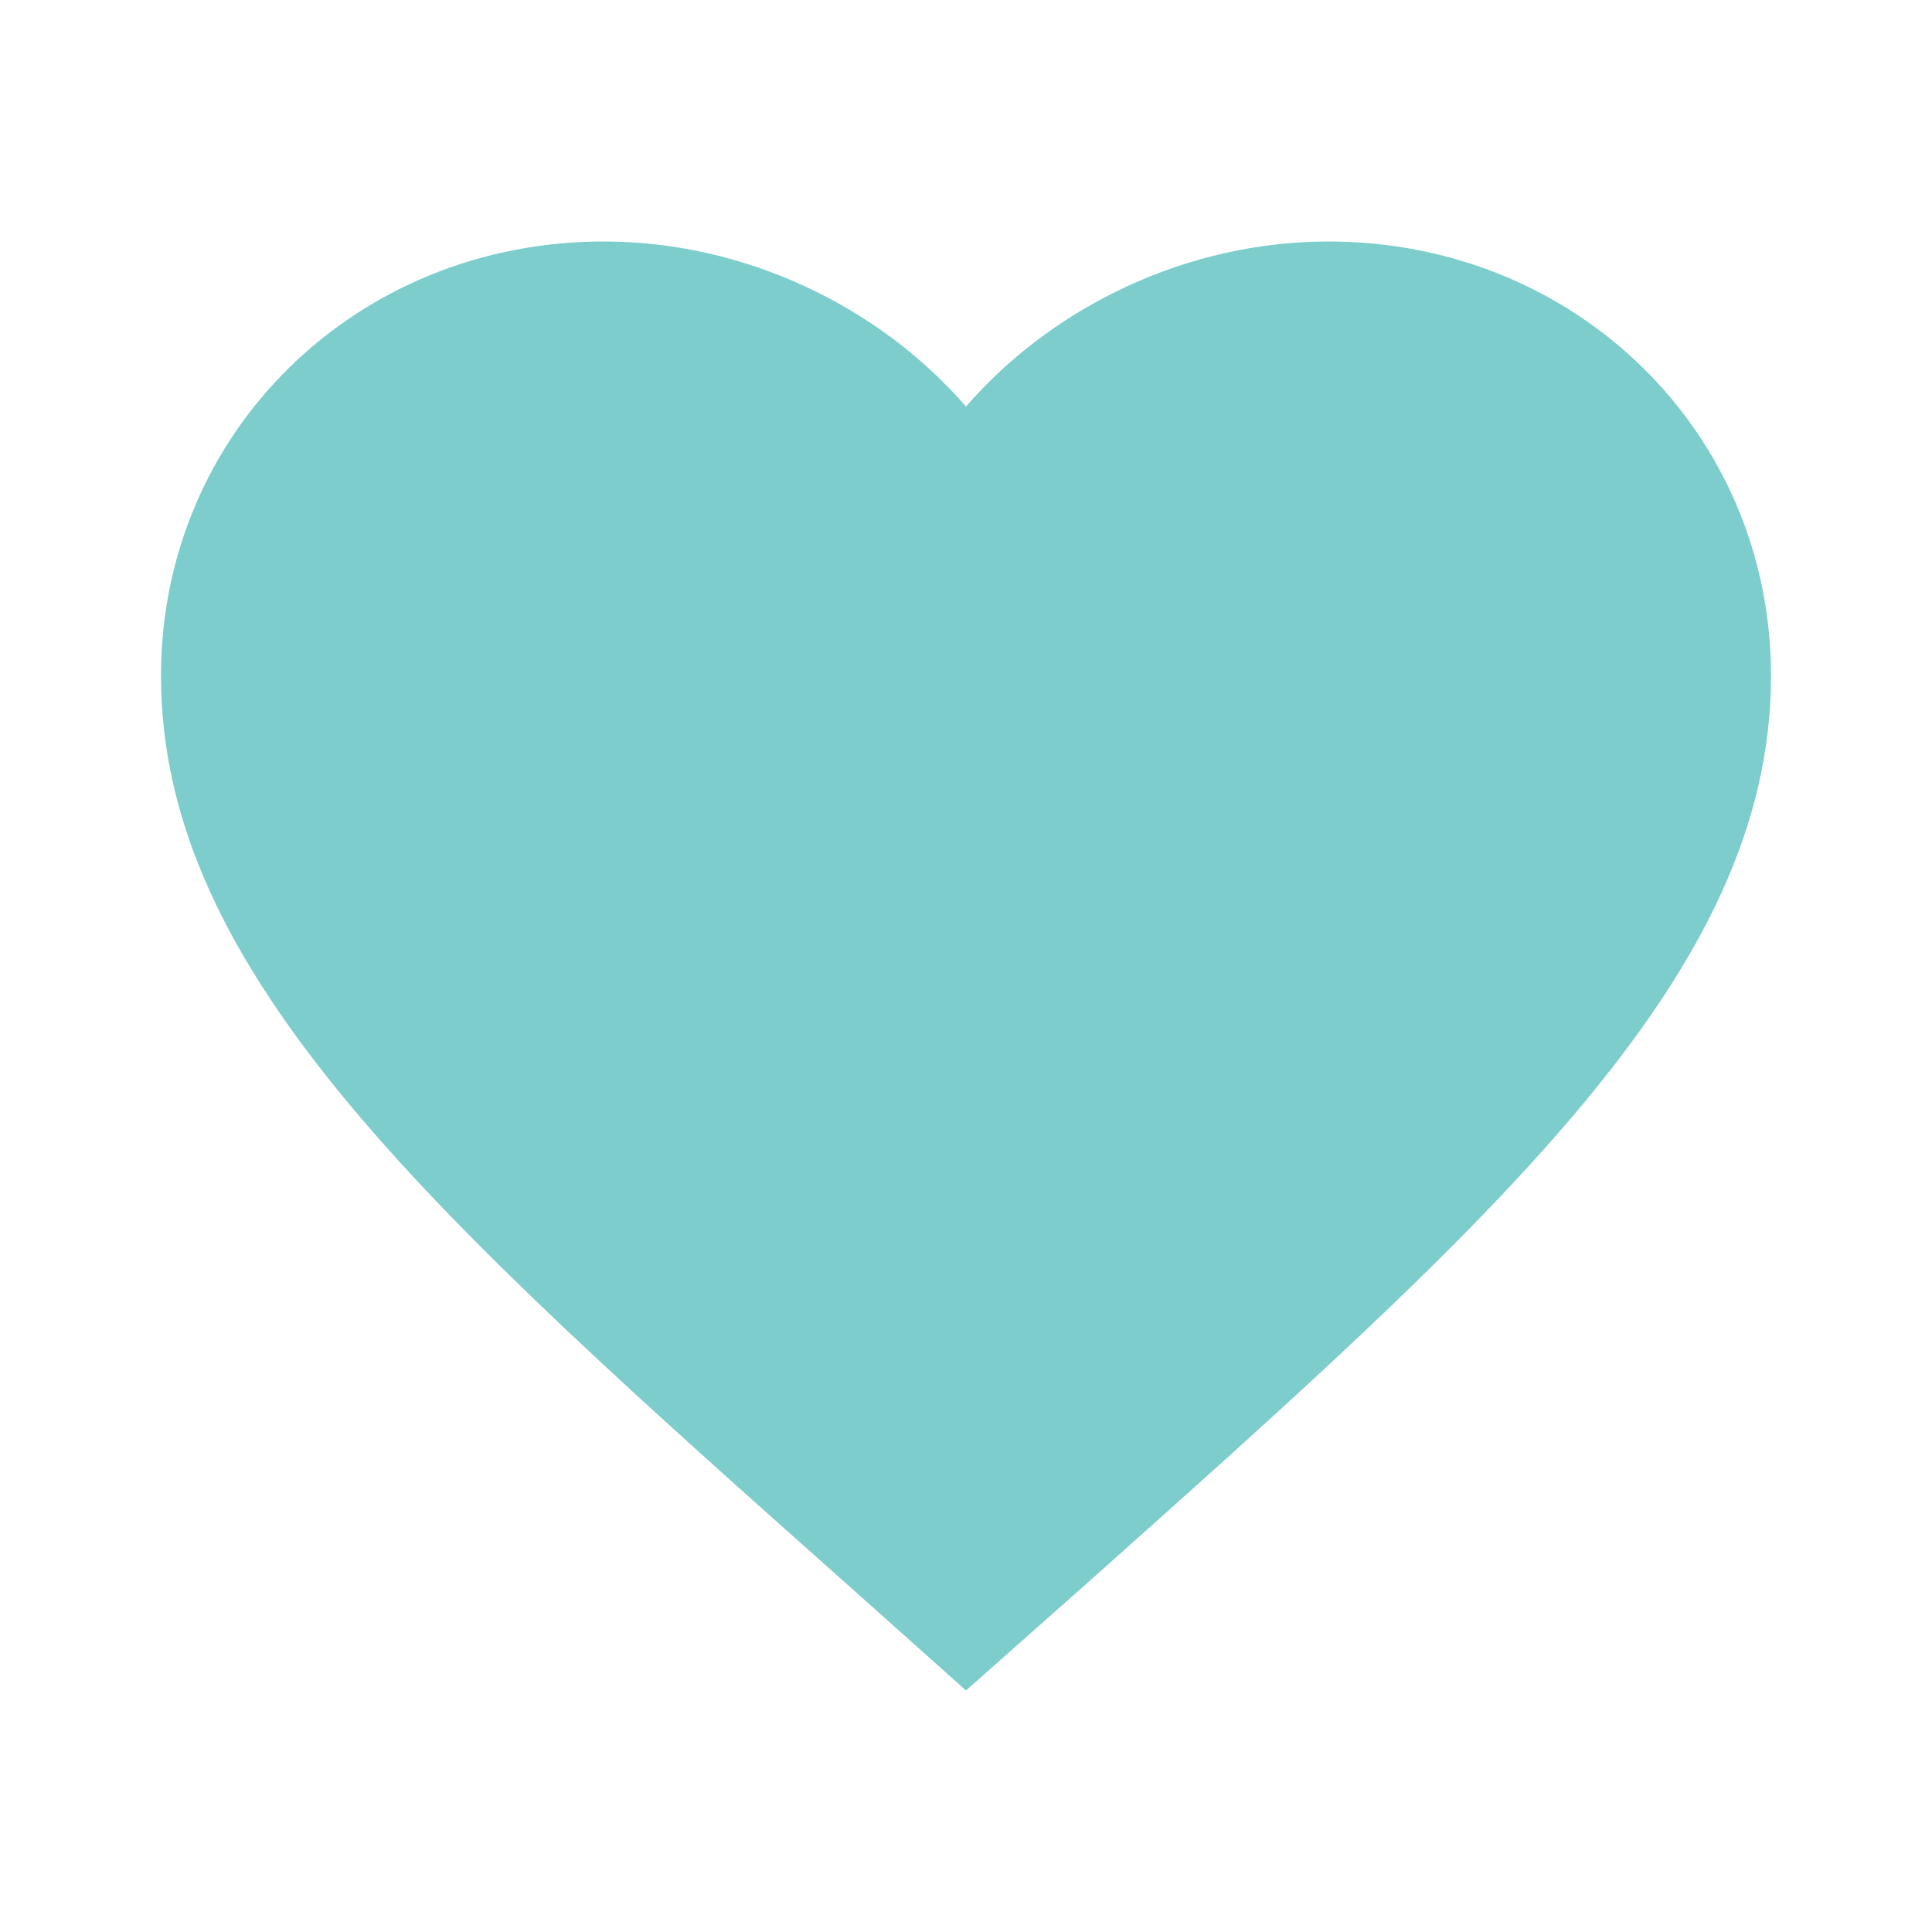
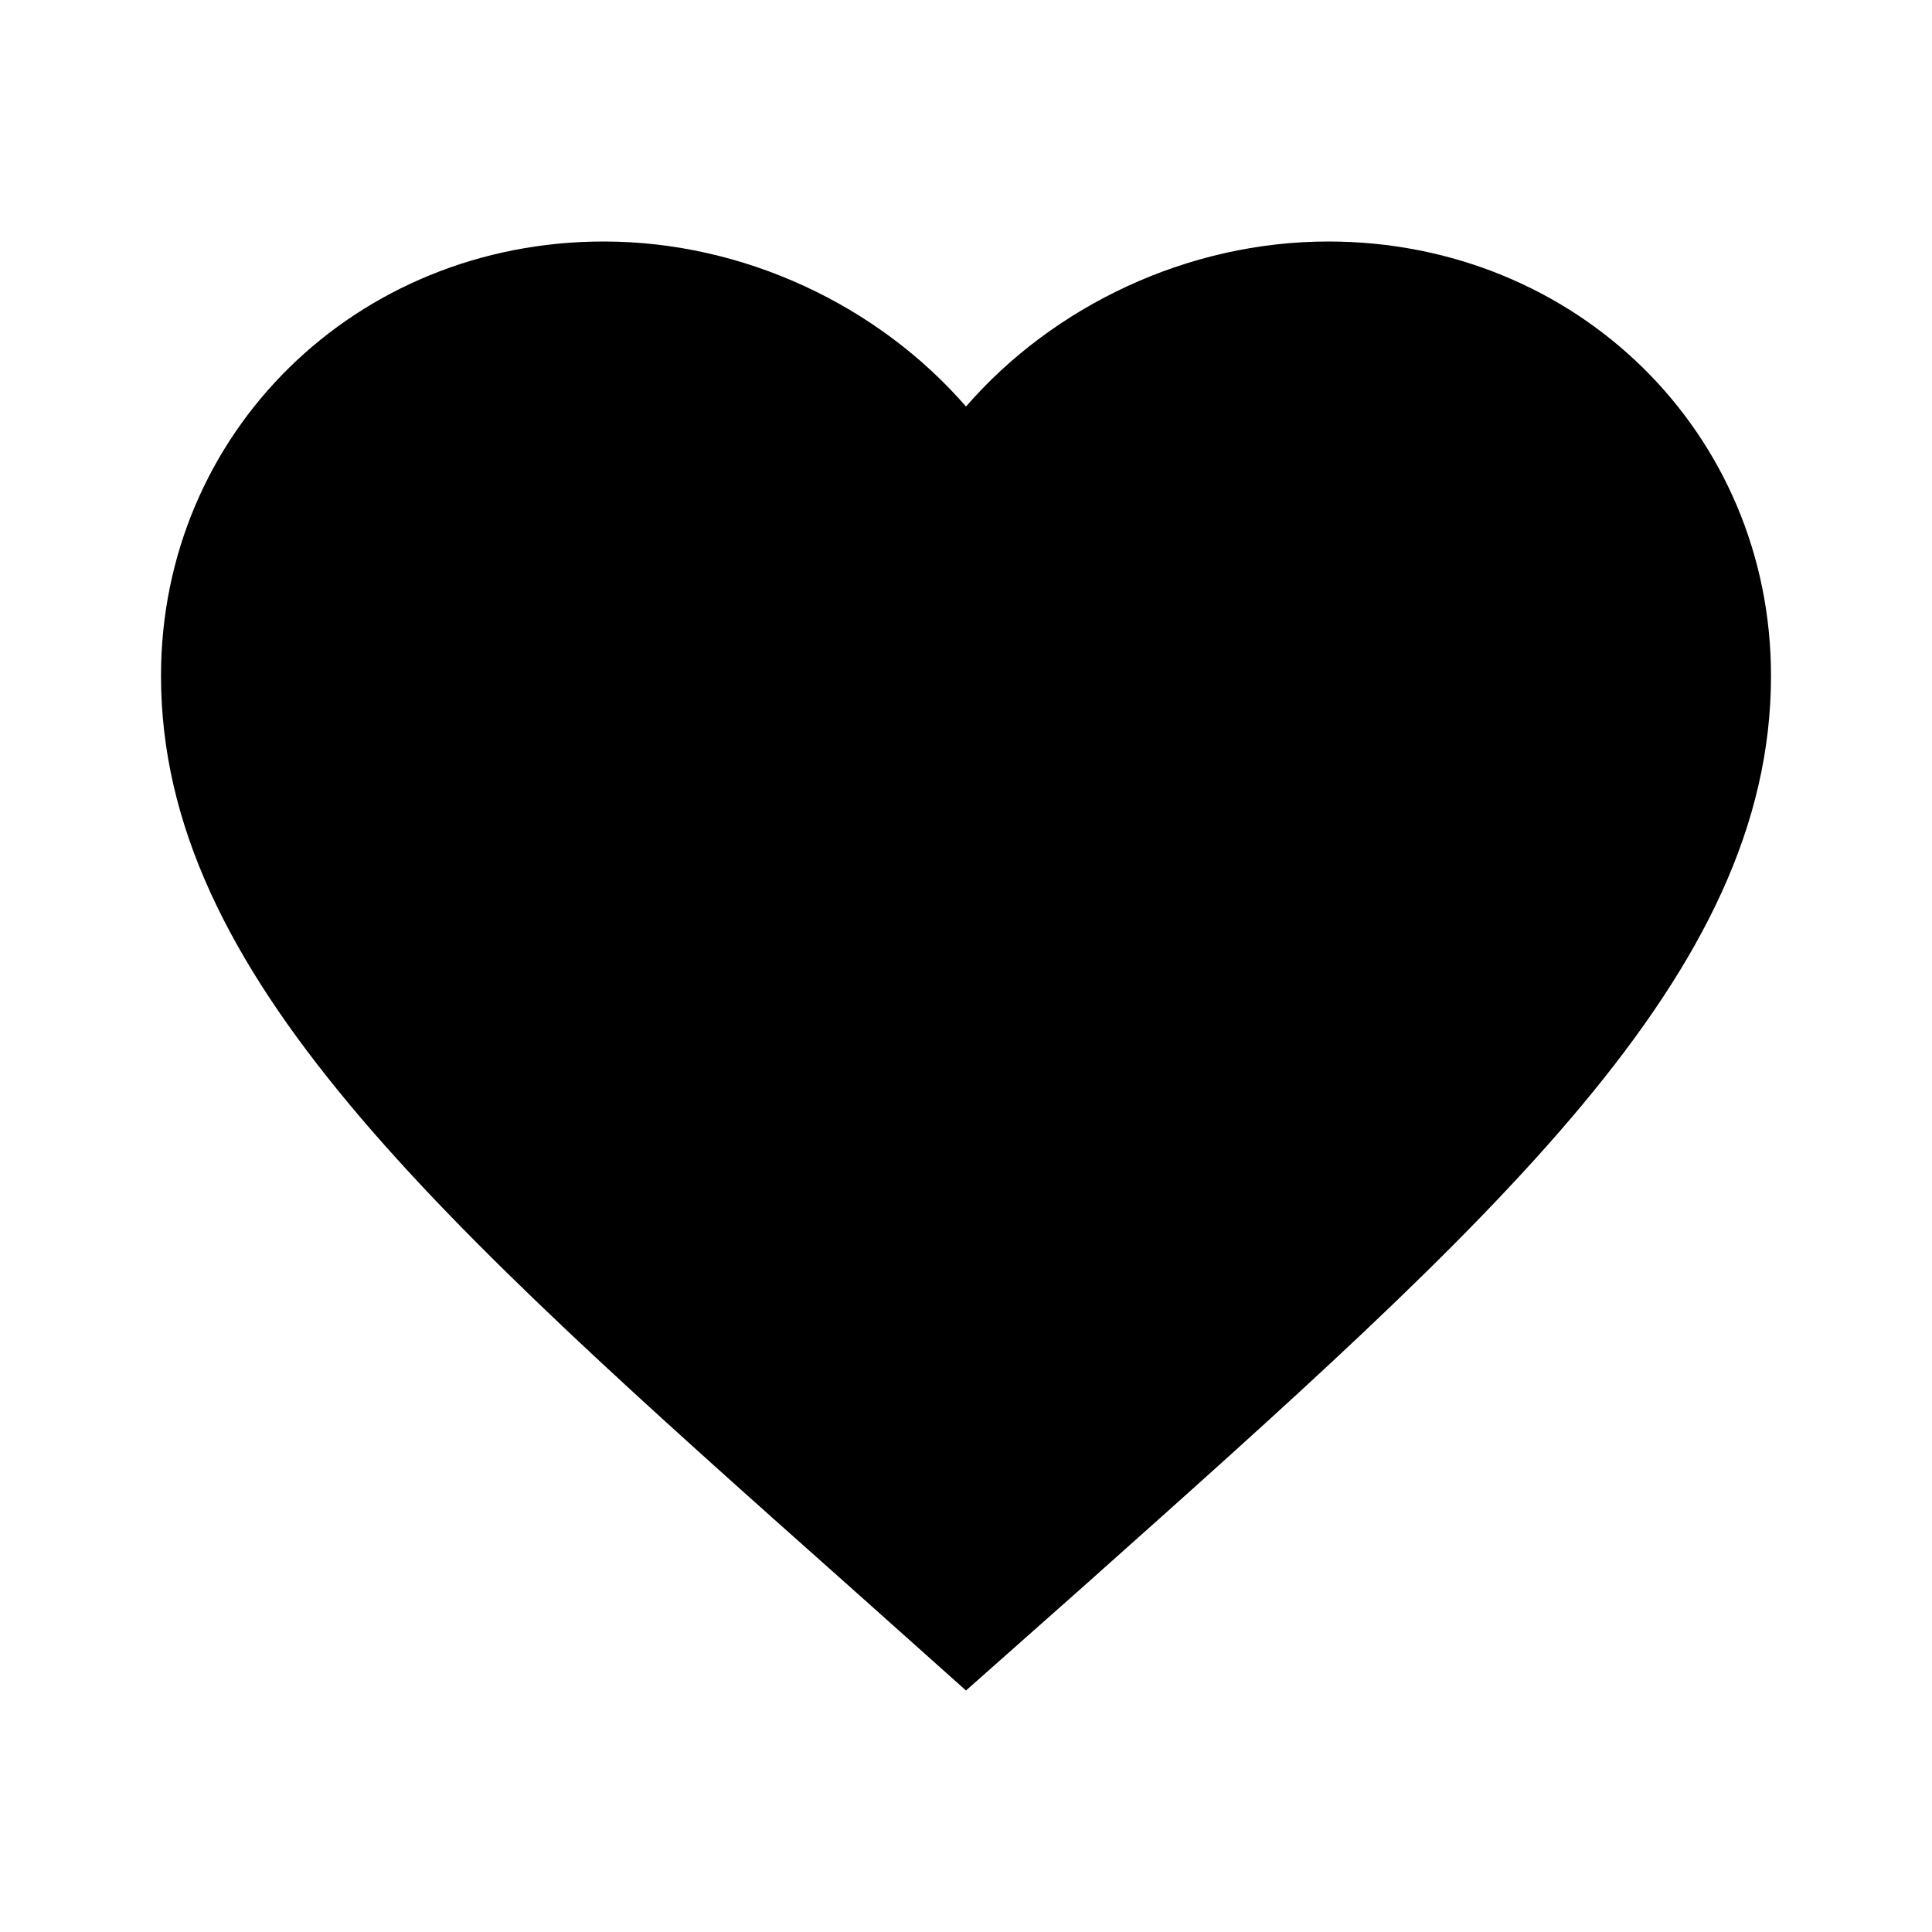
<svg xmlns="http://www.w3.org/2000/svg" width="24" height="24" viewBox="0 0 24 24">
  <g fill="none" fill-rule="evenodd">
    <polygon points="0 0 24 0 24 24 0 24" />
-     <path fill="#7CCDCC" fill-rule="nonzero" d="M12,21 L10.55,19.705 C5.4,15.124 2,12.103 2,8.395 C2,5.374 4.42,3 7.5,3 C9.24,3 10.91,3.795 12,5.05 C13.09,3.795 14.76,3 16.5,3 C19.58,3 22,5.374 22,8.395 C22,12.103 18.6,15.124 13.45,19.715 L12,21 Z" />
+     <path fill="currentColor" fill-rule="evenodd" d="M12,21 L10.55,19.705 C5.4,15.124 2,12.103 2,8.395 C2,5.374 4.42,3 7.5,3 C9.24,3 10.91,3.795 12,5.05 C13.09,3.795 14.76,3 16.5,3 C19.58,3 22,5.374 22,8.395 C22,12.103 18.6,15.124 13.45,19.715 L12,21 Z" />
  </g>
</svg>
